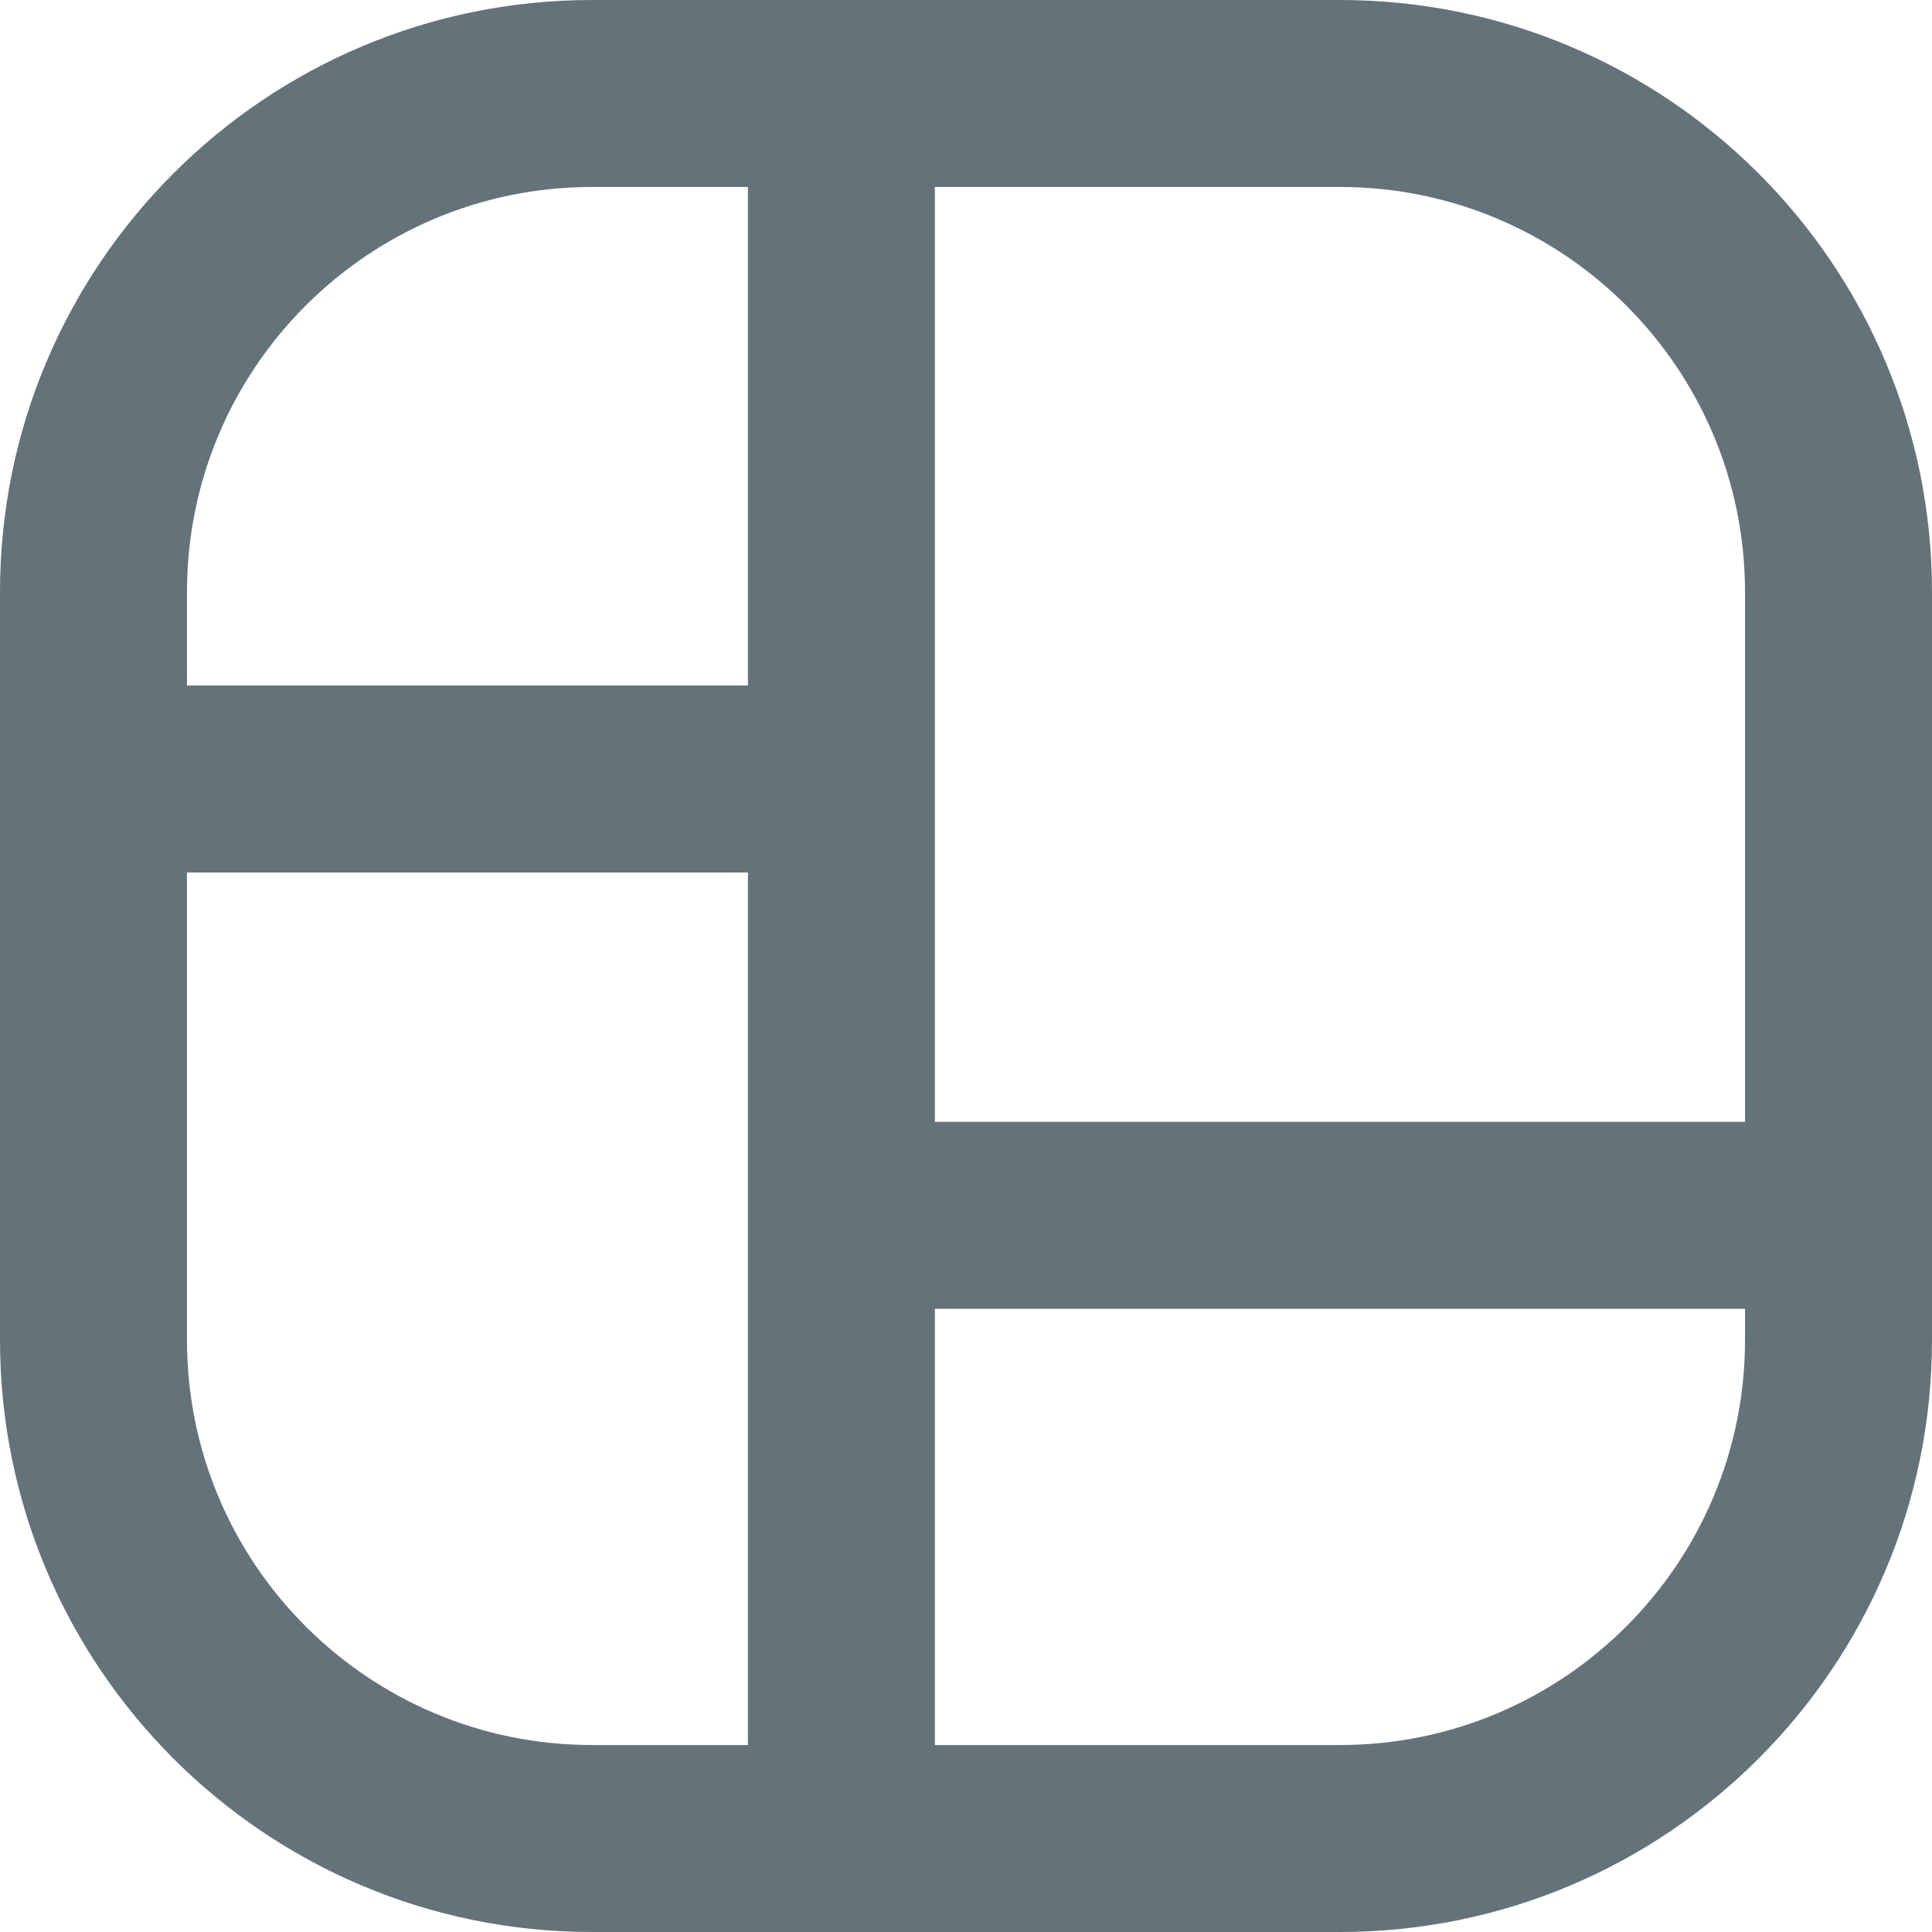
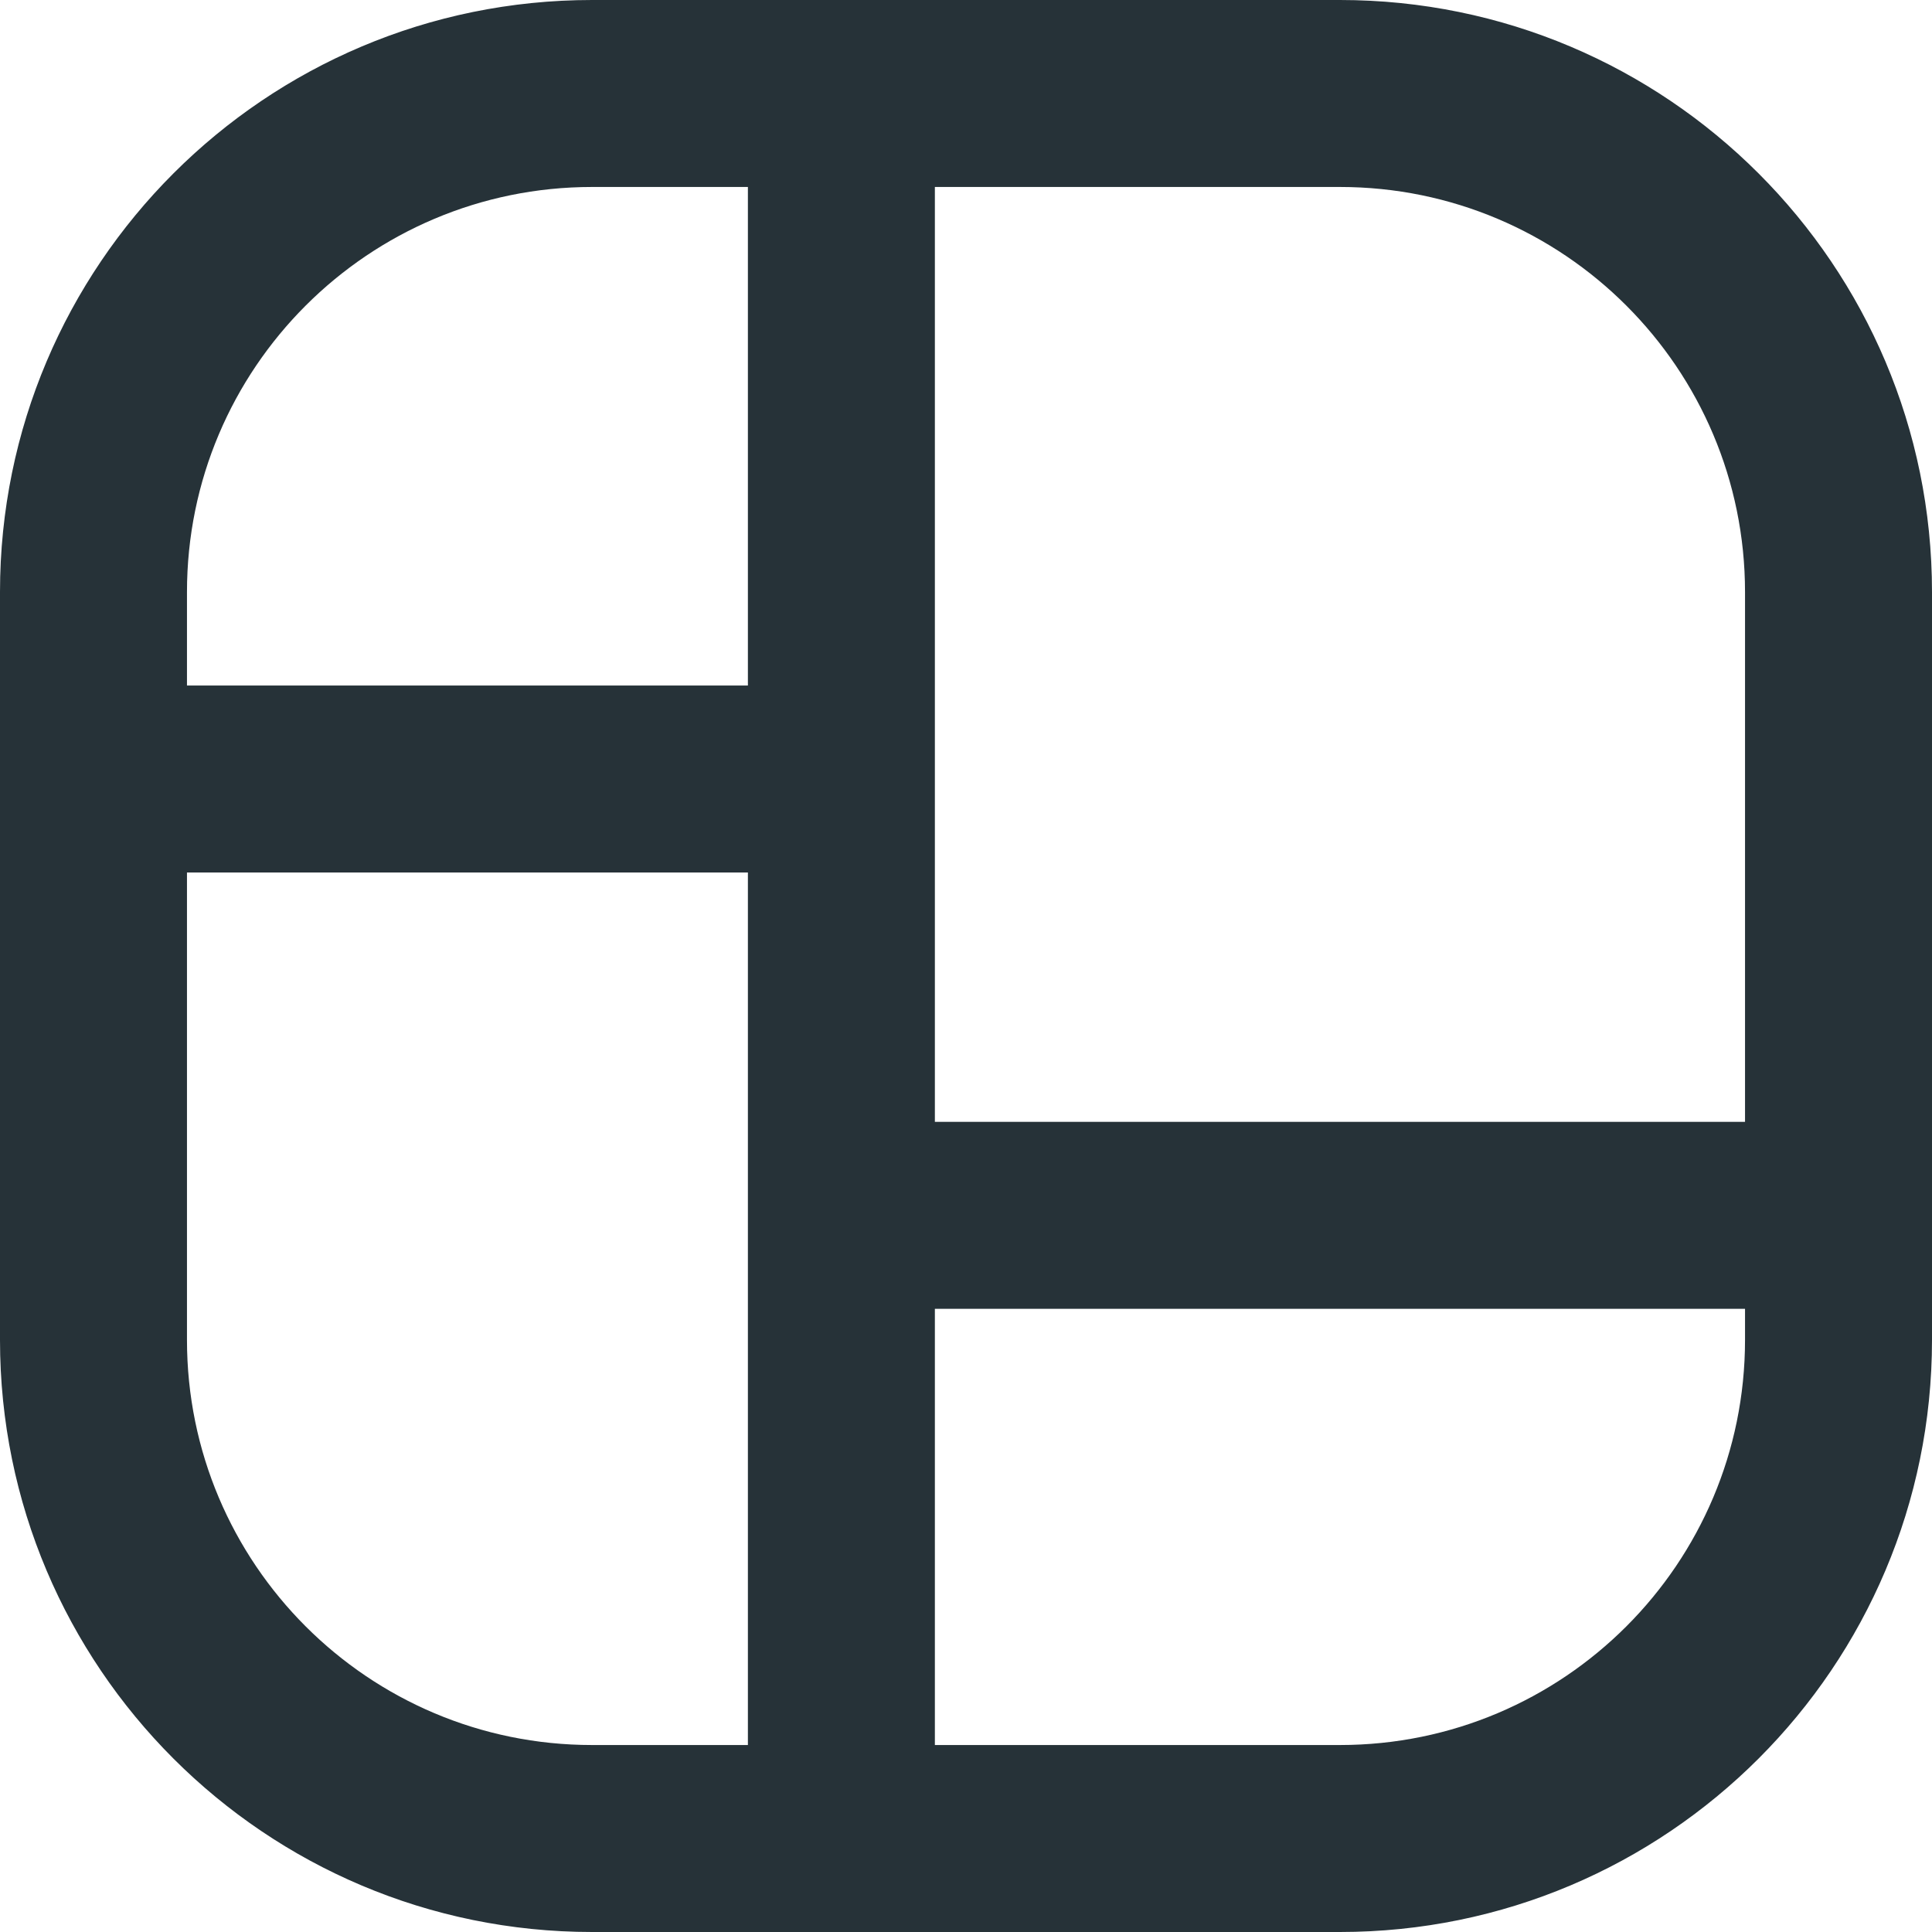
<svg xmlns="http://www.w3.org/2000/svg" width="18" height="18" viewBox="0 0 18 18" fill="none">
-   <path d="M1.742 7.258C1.742 6.777 1.352 6.387 0.871 6.387C0.39 6.387 0 6.777 0 7.258H1.742ZM7.839 18C8.32 18 8.71 17.61 8.71 17.129C8.71 16.648 8.32 16.258 7.839 16.258V18ZM0 7.258C0 7.739 0.39 8.129 0.871 8.129C1.352 8.129 1.742 7.739 1.742 7.258H0ZM7.839 1.742C8.32 1.742 8.71 1.352 8.71 0.871C8.71 0.39 8.32 0 7.839 0V1.742ZM0.871 6.387C0.39 6.387 0 6.777 0 7.258C0 7.739 0.39 8.129 0.871 8.129V6.387ZM7.839 8.129C8.32 8.129 8.71 7.739 8.71 7.258C8.71 6.777 8.32 6.387 7.839 6.387V8.129ZM6.968 7.258C6.968 7.739 7.358 8.129 7.839 8.129C8.32 8.129 8.71 7.739 8.71 7.258H6.968ZM8.71 0.871C8.71 0.39 8.32 0 7.839 0C7.358 0 6.968 0.39 6.968 0.871H8.71ZM8.71 7.258C8.71 6.777 8.32 6.387 7.839 6.387C7.358 6.387 6.968 6.777 6.968 7.258H8.71ZM6.968 11.323C6.968 11.804 7.358 12.194 7.839 12.194C8.32 12.194 8.71 11.804 8.71 11.323H6.968ZM7.839 16.258C7.358 16.258 6.968 16.648 6.968 17.129C6.968 17.61 7.358 18 7.839 18V16.258ZM18 11.323C18 10.842 17.61 10.452 17.129 10.452C16.648 10.452 16.258 10.842 16.258 11.323H18ZM6.968 17.129C6.968 17.61 7.358 18 7.839 18C8.32 18 8.71 17.61 8.71 17.129H6.968ZM8.71 11.323C8.71 10.842 8.32 10.452 7.839 10.452C7.358 10.452 6.968 10.842 6.968 11.323H8.71ZM7.839 0C7.358 0 6.968 0.39 6.968 0.871C6.968 1.352 7.358 1.742 7.839 1.742V0ZM16.258 11.323C16.258 11.804 16.648 12.194 17.129 12.194C17.61 12.194 18 11.804 18 11.323H16.258ZM17.129 12.194C17.61 12.194 18 11.804 18 11.323C18 10.842 17.61 10.452 17.129 10.452V12.194ZM7.839 10.452C7.358 10.452 6.968 10.842 6.968 11.323C6.968 11.804 7.358 12.194 7.839 12.194V10.452ZM0 7.258V12.484H1.742V7.258H0ZM0 12.484C0 15.53 2.47 18 5.516 18V16.258C3.432 16.258 1.742 14.568 1.742 12.484H0ZM5.516 18H7.839V16.258H5.516V18ZM1.742 7.258V5.516H0V7.258H1.742ZM1.742 5.516C1.742 3.432 3.432 1.742 5.516 1.742V0C2.47 0 0 2.47 0 5.516H1.742ZM5.516 1.742H7.839V0H5.516V1.742ZM0.871 8.129H7.839V6.387H0.871V8.129ZM8.71 7.258V0.871H6.968V7.258H8.71ZM6.968 7.258V11.323H8.71V7.258H6.968ZM7.839 18H12.484V16.258H7.839V18ZM12.484 18C15.53 18 18 15.53 18 12.484H16.258C16.258 14.568 14.568 16.258 12.484 16.258V18ZM18 12.484V11.323H16.258V12.484H18ZM8.71 17.129V11.323H6.968V17.129H8.71ZM7.839 1.742H12.484V0H7.839V1.742ZM12.484 1.742C14.568 1.742 16.258 3.432 16.258 5.516H18C18 2.47 15.53 0 12.484 0V1.742ZM16.258 5.516V11.323H18V5.516H16.258ZM17.129 10.452H7.839V12.194H17.129V10.452Z" fill="#64737A" />
+   <path d="M1.742 7.258C1.742 6.777 1.352 6.387 0.871 6.387C0.39 6.387 0 6.777 0 7.258H1.742ZM7.839 18C8.32 18 8.71 17.61 8.71 17.129C8.71 16.648 8.32 16.258 7.839 16.258V18ZM0 7.258C0 7.739 0.39 8.129 0.871 8.129C1.352 8.129 1.742 7.739 1.742 7.258H0ZM7.839 1.742C8.32 1.742 8.71 1.352 8.71 0.871C8.71 0.39 8.32 0 7.839 0V1.742ZM0.871 6.387C0.39 6.387 0 6.777 0 7.258C0 7.739 0.39 8.129 0.871 8.129V6.387ZM7.839 8.129C8.32 8.129 8.71 7.739 8.71 7.258C8.71 6.777 8.32 6.387 7.839 6.387V8.129ZM6.968 7.258C6.968 7.739 7.358 8.129 7.839 8.129C8.32 8.129 8.71 7.739 8.71 7.258H6.968ZM8.71 0.871C8.71 0.39 8.32 0 7.839 0C7.358 0 6.968 0.39 6.968 0.871H8.71ZM8.71 7.258C8.71 6.777 8.32 6.387 7.839 6.387C7.358 6.387 6.968 6.777 6.968 7.258H8.71ZM6.968 11.323C6.968 11.804 7.358 12.194 7.839 12.194C8.32 12.194 8.71 11.804 8.71 11.323H6.968ZM7.839 16.258C7.358 16.258 6.968 16.648 6.968 17.129C6.968 17.61 7.358 18 7.839 18V16.258ZM18 11.323C18 10.842 17.61 10.452 17.129 10.452C16.648 10.452 16.258 10.842 16.258 11.323H18ZM6.968 17.129C6.968 17.61 7.358 18 7.839 18C8.32 18 8.71 17.61 8.71 17.129H6.968ZM8.71 11.323C8.71 10.842 8.32 10.452 7.839 10.452C7.358 10.452 6.968 10.842 6.968 11.323H8.71ZM7.839 0C7.358 0 6.968 0.39 6.968 0.871C6.968 1.352 7.358 1.742 7.839 1.742V0ZM16.258 11.323C16.258 11.804 16.648 12.194 17.129 12.194C17.61 12.194 18 11.804 18 11.323H16.258ZM17.129 12.194C17.61 12.194 18 11.804 18 11.323C18 10.842 17.61 10.452 17.129 10.452V12.194ZM7.839 10.452C7.358 10.452 6.968 10.842 6.968 11.323C6.968 11.804 7.358 12.194 7.839 12.194V10.452ZM0 7.258V12.484H1.742V7.258H0ZM0 12.484C0 15.53 2.47 18 5.516 18V16.258C3.432 16.258 1.742 14.568 1.742 12.484H0ZM5.516 18H7.839V16.258H5.516V18ZM1.742 7.258V5.516H0V7.258H1.742ZM1.742 5.516C1.742 3.432 3.432 1.742 5.516 1.742V0C2.47 0 0 2.47 0 5.516H1.742ZM5.516 1.742H7.839V0H5.516V1.742ZM0.871 8.129H7.839V6.387H0.871V8.129ZM8.71 7.258V0.871H6.968V7.258H8.71ZM6.968 7.258V11.323H8.71V7.258H6.968ZM7.839 18H12.484V16.258H7.839V18ZM12.484 18C15.53 18 18 15.53 18 12.484H16.258C16.258 14.568 14.568 16.258 12.484 16.258V18ZM18 12.484V11.323H16.258V12.484H18ZM8.71 17.129V11.323H6.968V17.129H8.71ZM7.839 1.742H12.484V0H7.839V1.742ZM12.484 1.742C14.568 1.742 16.258 3.432 16.258 5.516H18C18 2.47 15.53 0 12.484 0V1.742ZM16.258 5.516V11.323H18V5.516H16.258ZM17.129 10.452H7.839V12.194H17.129V10.452Z" fill="#263238" />
</svg>
